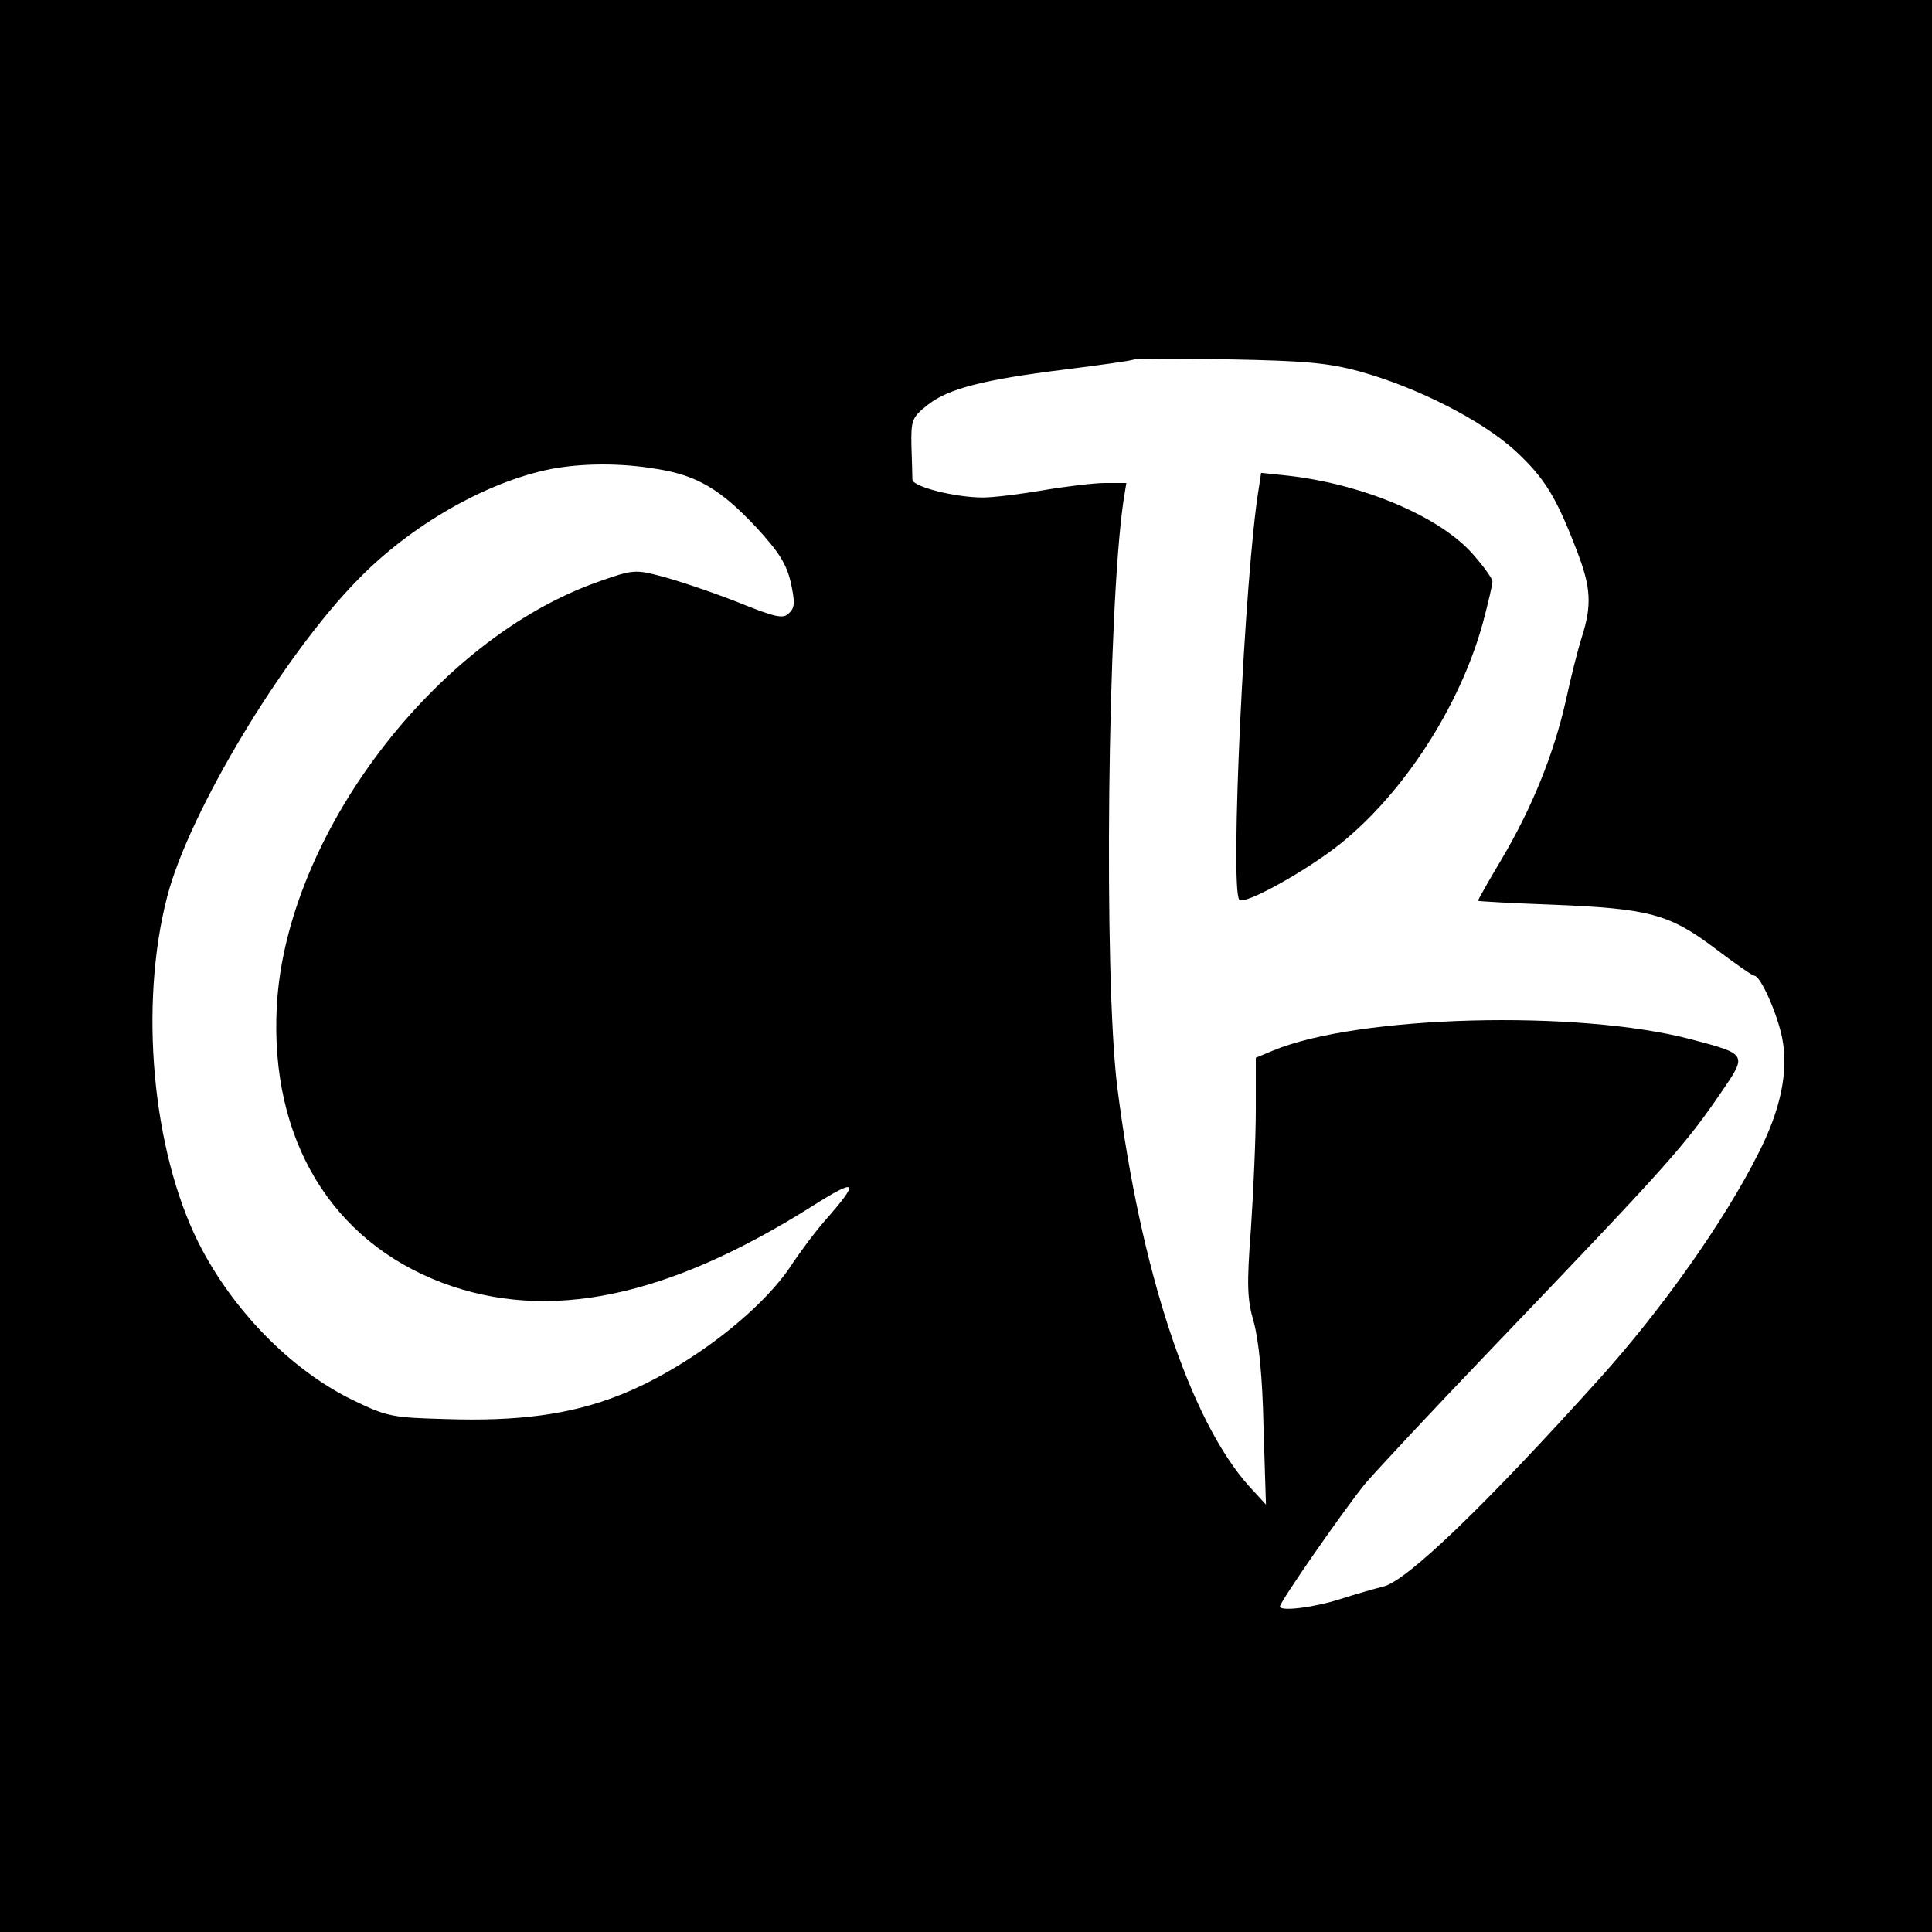
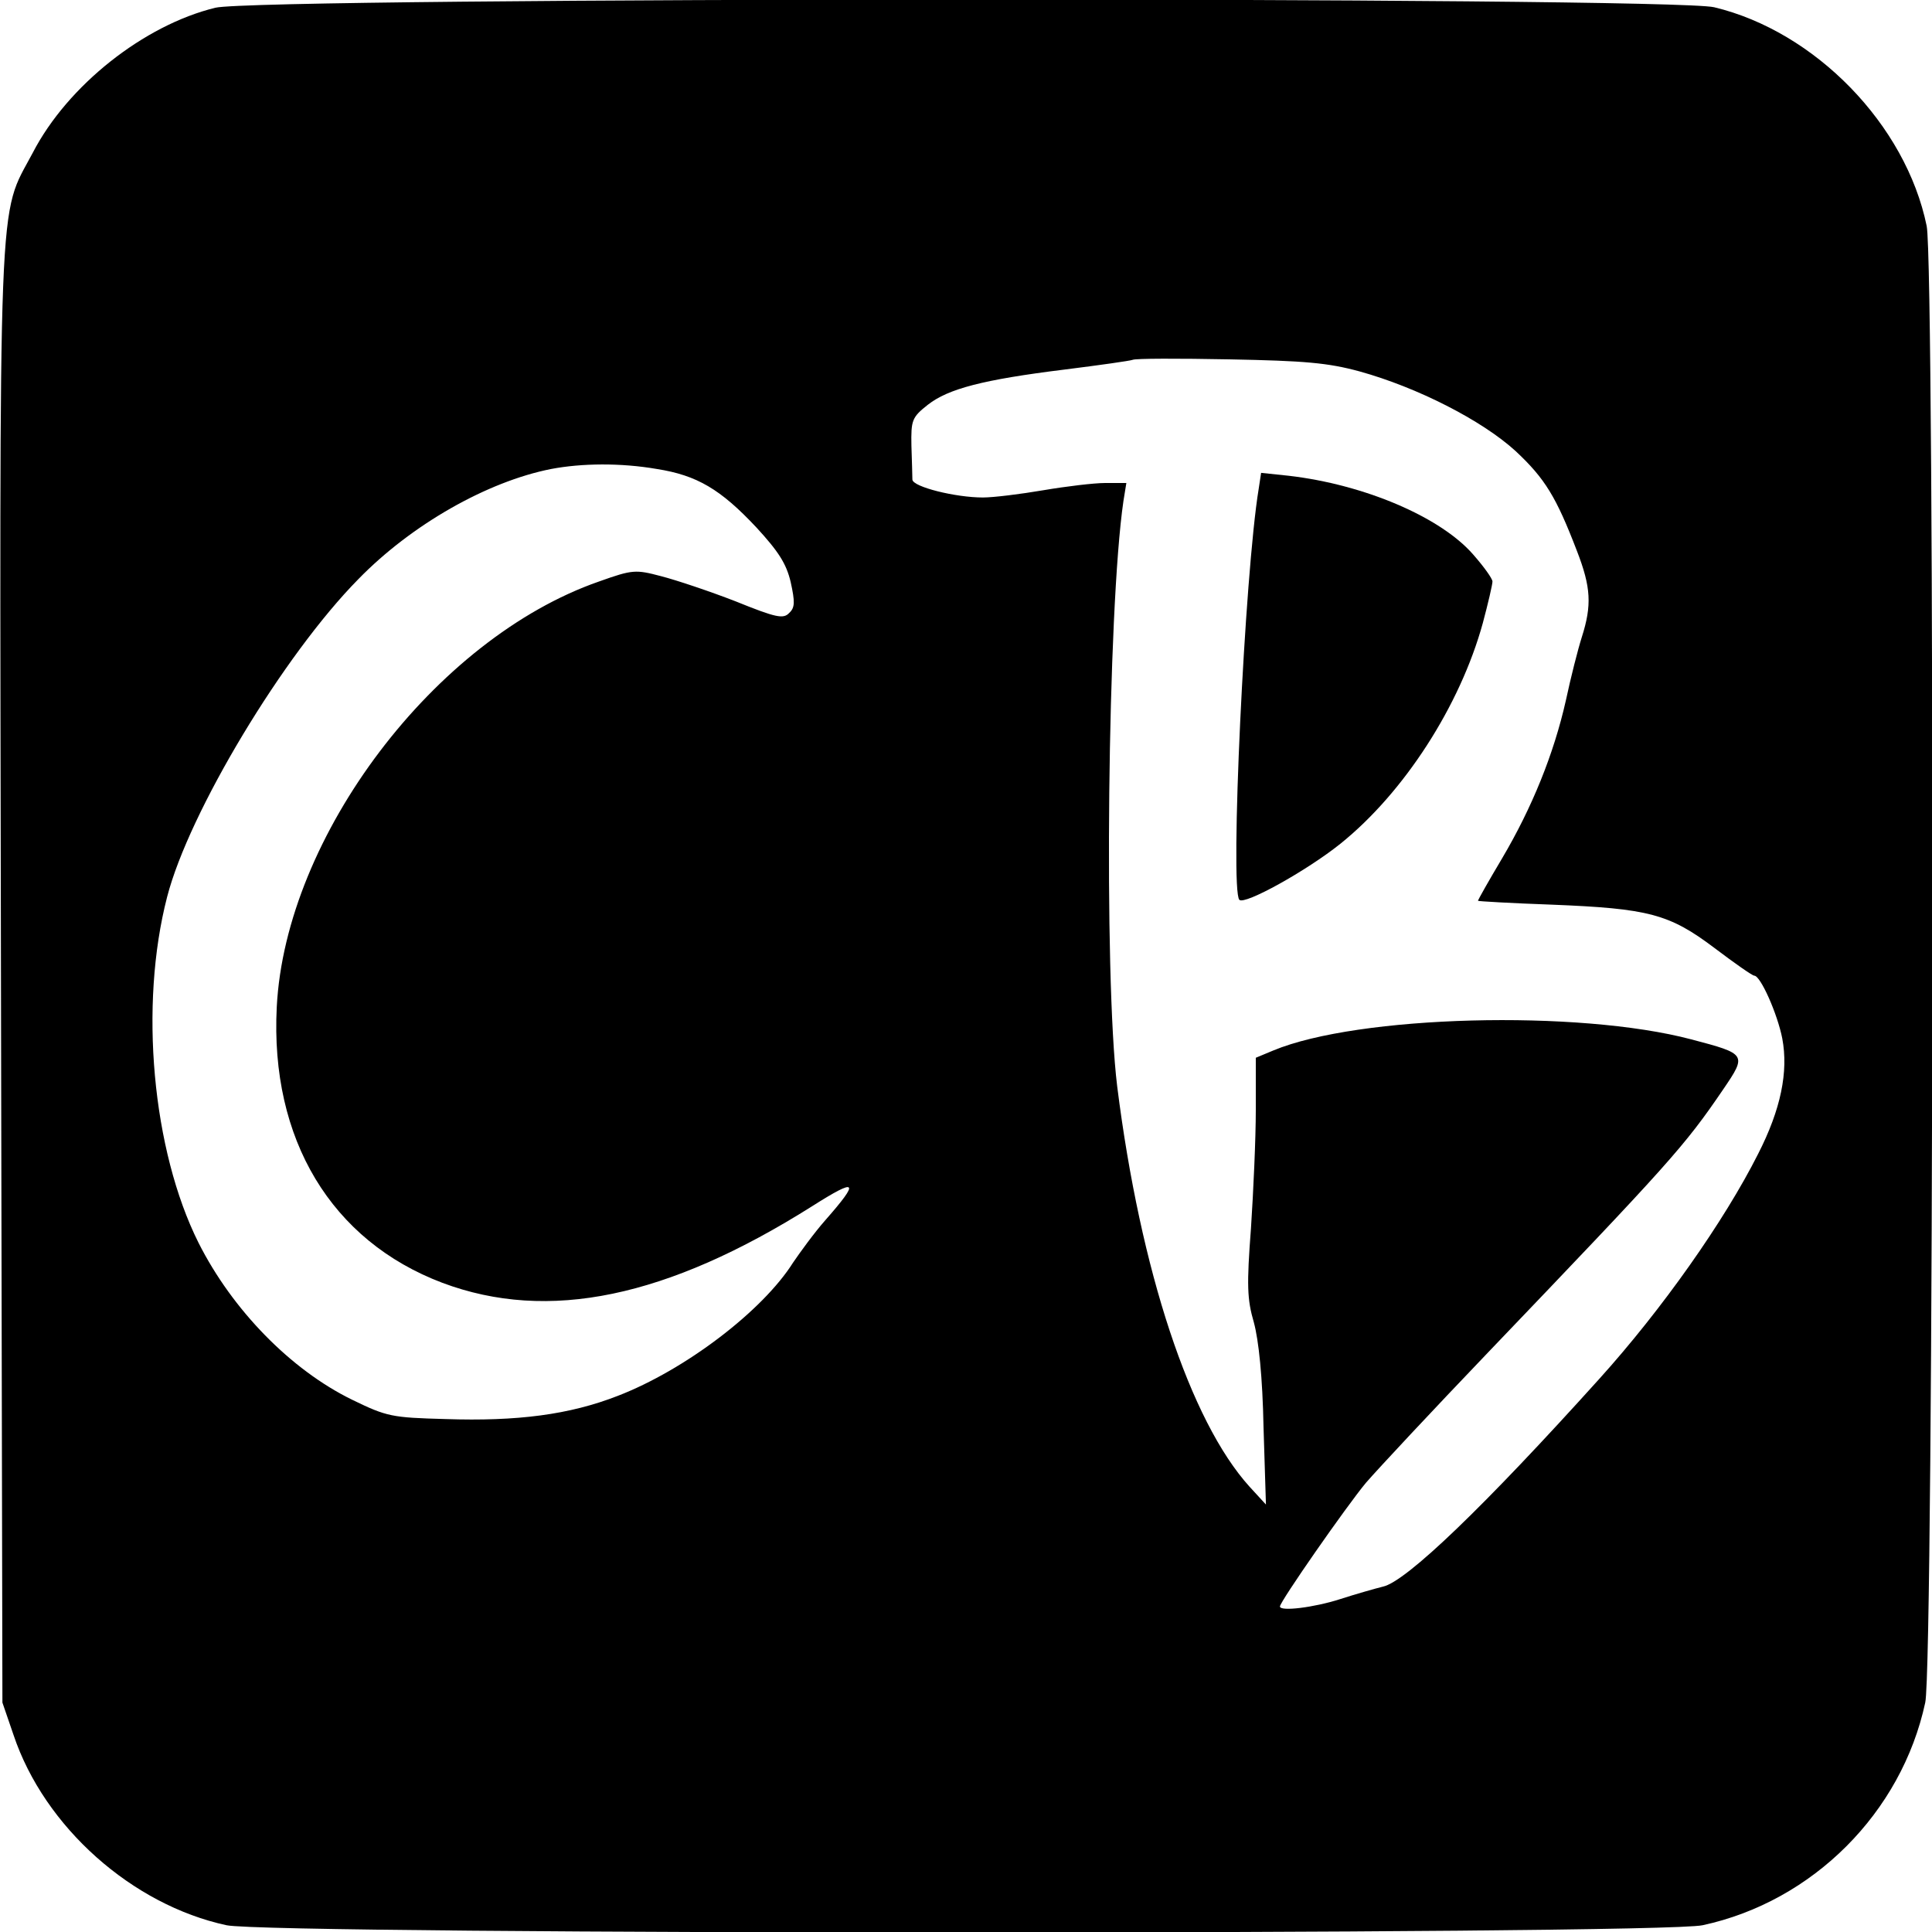
<svg xmlns="http://www.w3.org/2000/svg" version="1.0" width="400pt" height="400pt" viewBox="0 0 400 400" preserveAspectRatio="xMidYMid meet">
  <g transform="translate(0,400) scale(0.1,-0.1)" fill="#000000" stroke="none">
-     <path d="M0 2000 l0 -2000 2000 0 2000 0 0 2000 0 2000 -2000 0 -2000 0 0 -2000z m2815 1231 c119 -33 253 -101 323 -165 61 -57 84 -95 127 -207 29 -75 31 -112 10 -178 -8 -25 -23 -84 -33 -131 -25 -111 -70 -222 -132 -327 -28 -47 -50 -86 -50 -88 0 -1 69 -5 153 -8 200 -8 243 -19 337 -90 41 -31 78 -57 82 -57 13 0 48 -79 58 -130 13 -69 -3 -147 -50 -239 -70 -139 -199 -322 -329 -466 -238 -264 -400 -420 -448 -430 -16 -4 -55 -15 -89 -26 -53 -17 -124 -26 -124 -15 0 10 138 208 178 256 26 30 139 151 252 269 378 395 407 427 488 546 49 72 48 73 -66 103 -234 62 -691 50 -866 -23 l-36 -15 0 -108 c0 -59 -5 -169 -10 -245 -9 -118 -8 -147 6 -195 10 -37 18 -113 20 -217 l5 -160 -34 37 c-123 136 -226 447 -274 829 -28 228 -20 988 13 1212 l6 37 -44 0 c-23 0 -81 -7 -128 -15 -47 -8 -103 -15 -125 -15 -57 0 -145 22 -146 37 0 7 -1 39 -2 70 -1 53 1 59 34 85 42 33 114 52 284 73 72 9 135 18 140 20 6 3 96 3 200 1 156 -3 204 -7 270 -25z m-1455 -202 c83 -13 132 -42 206 -121 46 -50 62 -75 71 -113 9 -41 9 -53 -3 -64 -12 -13 -27 -10 -111 24 -54 21 -123 44 -154 52 -53 14 -59 14 -129 -11 -339 -118 -649 -527 -667 -881 -14 -274 113 -484 343 -571 219 -82 465 -31 766 159 93 59 99 53 27 -29 -23 -26 -52 -66 -67 -88 -63 -100 -223 -222 -363 -276 -100 -39 -208 -53 -357 -48 -111 3 -121 5 -193 40 -127 62 -248 186 -318 325 -96 192 -123 492 -65 716 45 175 241 501 396 658 110 113 267 202 399 228 63 12 144 13 219 0z" />
+     <path d="M446 3984 c-148 -36 -306 -161 -378 -300 -73 -138 -69 -35 -66 -1706 l3 -1503 23 -67 c64 -191 246 -352 441 -394 94 -20 2964 -20 3056 0 228 49 412 233 461 461 18 80 20 2974 3 3057 -43 210 -231 403 -440 453 -93 22 -3012 21 -3103 -1z m2369 -753 c119 -33 253 -101 323 -165 61 -57 84 -95 127 -207 29 -75 31 -112 10 -178 -8 -25 -23 -84 -33 -131 -25 -111 -70 -222 -132 -327 -28 -47 -50 -86 -50 -88 0 -1 69 -5 153 -8 200 -8 243 -19 337 -90 41 -31 78 -57 82 -57 13 0 48 -79 58 -130 13 -69 -3 -147 -50 -239 -70 -139 -199 -322 -329 -466 -238 -264 -400 -420 -448 -430 -16 -4 -55 -15 -89 -26 -53 -17 -124 -26 -124 -15 0 10 138 208 178 256 26 30 139 151 252 269 378 395 407 427 488 546 49 72 48 73 -66 103 -234 62 -691 50 -866 -23 l-36 -15 0 -108 c0 -59 -5 -169 -10 -245 -9 -118 -8 -147 6 -195 10 -37 18 -113 20 -217 l5 -160 -34 37 c-123 136 -226 447 -274 829 -28 228 -20 988 13 1212 l6 37 -44 0 c-23 0 -81 -7 -128 -15 -47 -8 -103 -15 -125 -15 -57 0 -145 22 -146 37 0 7 -1 39 -2 70 -1 53 1 59 34 85 42 33 114 52 284 73 72 9 135 18 140 20 6 3 96 3 200 1 156 -3 204 -7 270 -25z m-1455 -202 c83 -13 132 -42 206 -121 46 -50 62 -75 71 -113 9 -41 9 -53 -3 -64 -12 -13 -27 -10 -111 24 -54 21 -123 44 -154 52 -53 14 -59 14 -129 -11 -339 -118 -649 -527 -667 -881 -14 -274 113 -484 343 -571 219 -82 465 -31 766 159 93 59 99 53 27 -29 -23 -26 -52 -66 -67 -88 -63 -100 -223 -222 -363 -276 -100 -39 -208 -53 -357 -48 -111 3 -121 5 -193 40 -127 62 -248 186 -318 325 -96 192 -123 492 -65 716 45 175 241 501 396 658 110 113 267 202 399 228 63 12 144 13 219 0z" />
    <path d="M2606 2988 c-29 -175 -60 -831 -40 -851 11 -11 139 60 209 116 132 106 248 286 295 457 11 41 20 80 20 86 0 6 -18 31 -40 56 -68 78 -226 145 -382 163 l-57 6 -5 -33z" />
  </g>
</svg>
